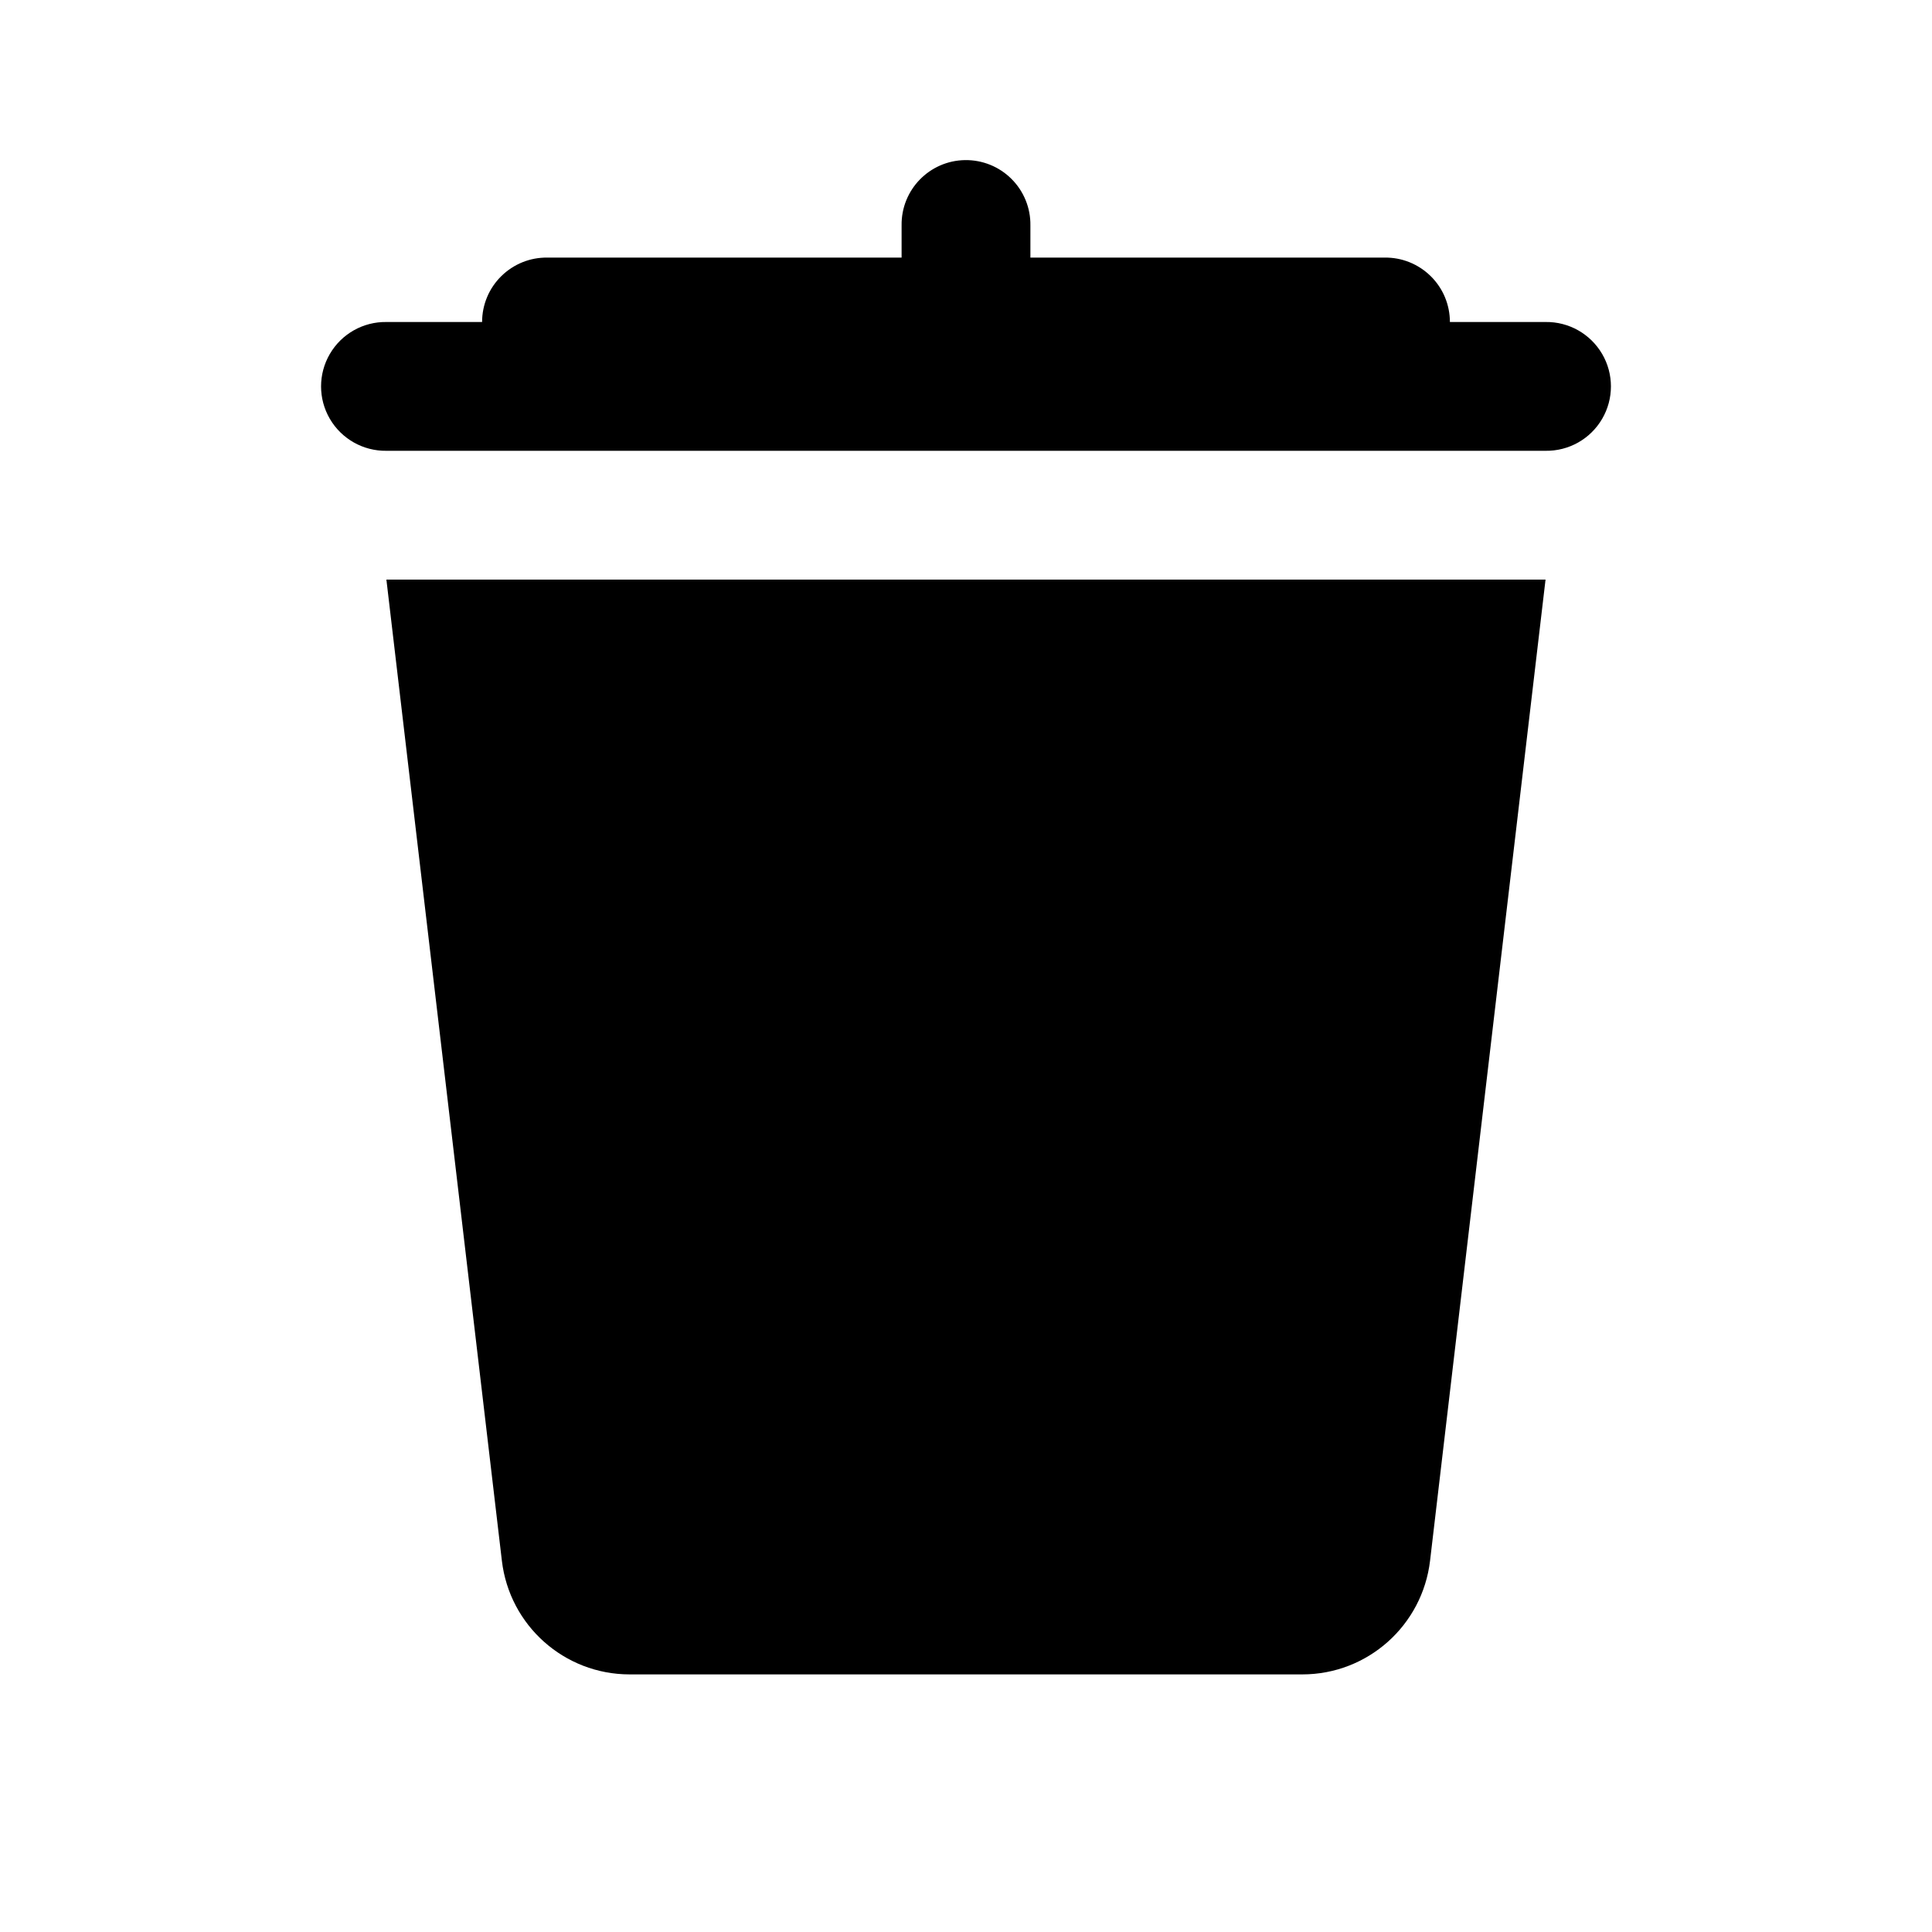
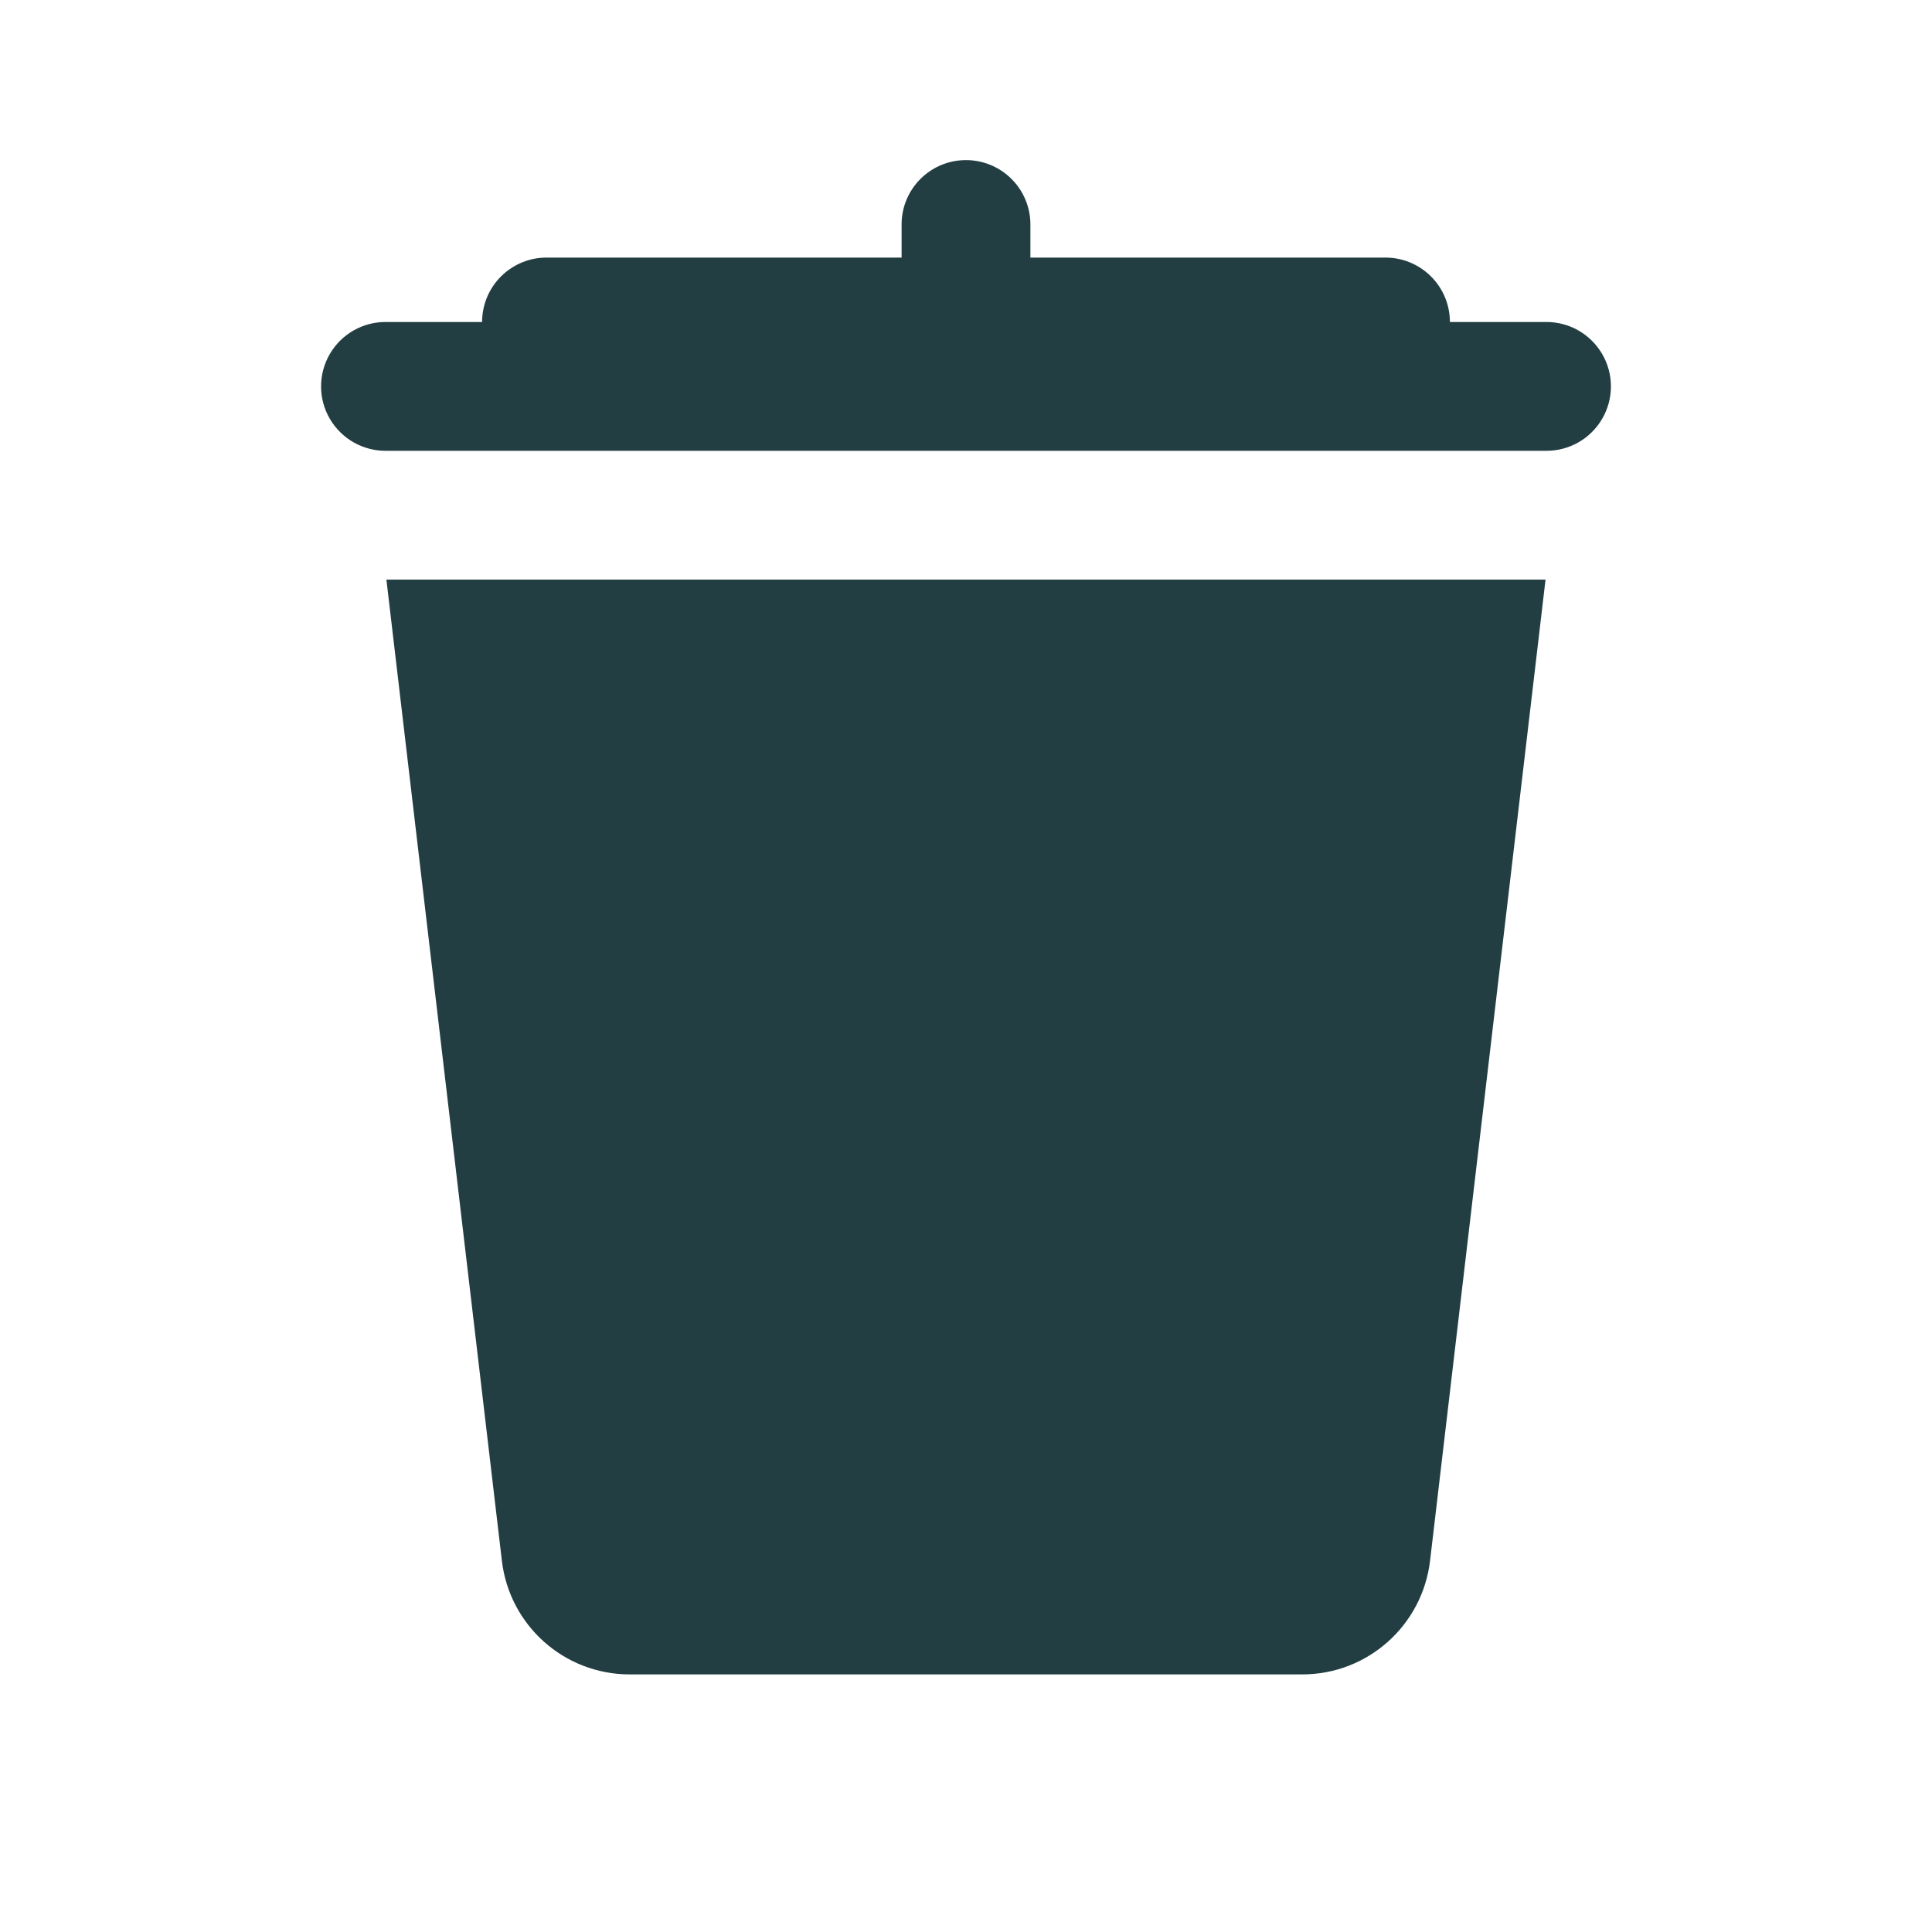
<svg xmlns="http://www.w3.org/2000/svg" viewBox="0,0,256,256" width="30px" height="30px" fill-rule="nonzero">
-   <g fill-opacity="0" fill="#dddddd" fill-rule="nonzero" stroke="none" stroke-width="1" stroke-linecap="butt" stroke-linejoin="miter" stroke-miterlimit="10" stroke-dasharray="" stroke-dashoffset="0" font-family="none" font-weight="none" font-size="none" text-anchor="none" style="mix-blend-mode: normal">
+   <g fill-opacity="0" fill="#223e42" fill-rule="nonzero" stroke="none" stroke-width="1" stroke-linecap="butt" stroke-linejoin="miter" stroke-miterlimit="10" stroke-dasharray="" stroke-dashoffset="0" font-family="none" font-weight="none" font-size="none" text-anchor="none" style="mix-blend-mode: normal">
    <path d="M0,256v-256h256v256z" id="bgRectangle" />
  </g>
-   <g fill="#000000" fill-rule="nonzero" stroke="none" stroke-width="1" stroke-linecap="butt" stroke-linejoin="miter" stroke-miterlimit="10" stroke-dasharray="" stroke-dashoffset="0" font-family="none" font-weight="none" font-size="none" text-anchor="none" style="mix-blend-mode: normal">
+   <g fill="#223e42" fill-rule="nonzero" stroke="none" stroke-width="1" stroke-linecap="butt" stroke-linejoin="miter" stroke-miterlimit="10" stroke-dasharray="" stroke-dashoffset="0" font-family="none" font-weight="none" font-size="none" text-anchor="none" style="mix-blend-mode: normal">
    <g transform="scale(8.53333,8.53333)">
      <path d="M14.984,2.486c-0.552,0.009 -0.992,0.462 -0.984,1.014v0.5h-5.5c-0.268,-0.004 -0.525,0.1 -0.716,0.288c-0.191,0.188 -0.298,0.444 -0.298,0.712h-1.486c-0.361,-0.005 -0.696,0.184 -0.878,0.496c-0.182,0.311 -0.182,0.697 0,1.008c0.182,0.311 0.517,0.501 0.878,0.496h18c0.361,0.005 0.696,-0.184 0.878,-0.496c0.182,-0.311 0.182,-0.697 0,-1.008c-0.182,-0.311 -0.517,-0.501 -0.878,-0.496h-1.486c0,-0.268 -0.107,-0.524 -0.298,-0.712c-0.191,-0.188 -0.448,-0.292 -0.716,-0.288h-5.5v-0.5c0.004,-0.27 -0.102,-0.531 -0.294,-0.722c-0.191,-0.191 -0.452,-0.296 -0.722,-0.292zM6,9l1.793,15.234c0.118,1.007 0.97,1.766 1.984,1.766h10.445c1.014,0 1.865,-0.759 1.984,-1.766l1.793,-15.234z" />
    </g>
  </g>
</svg>
